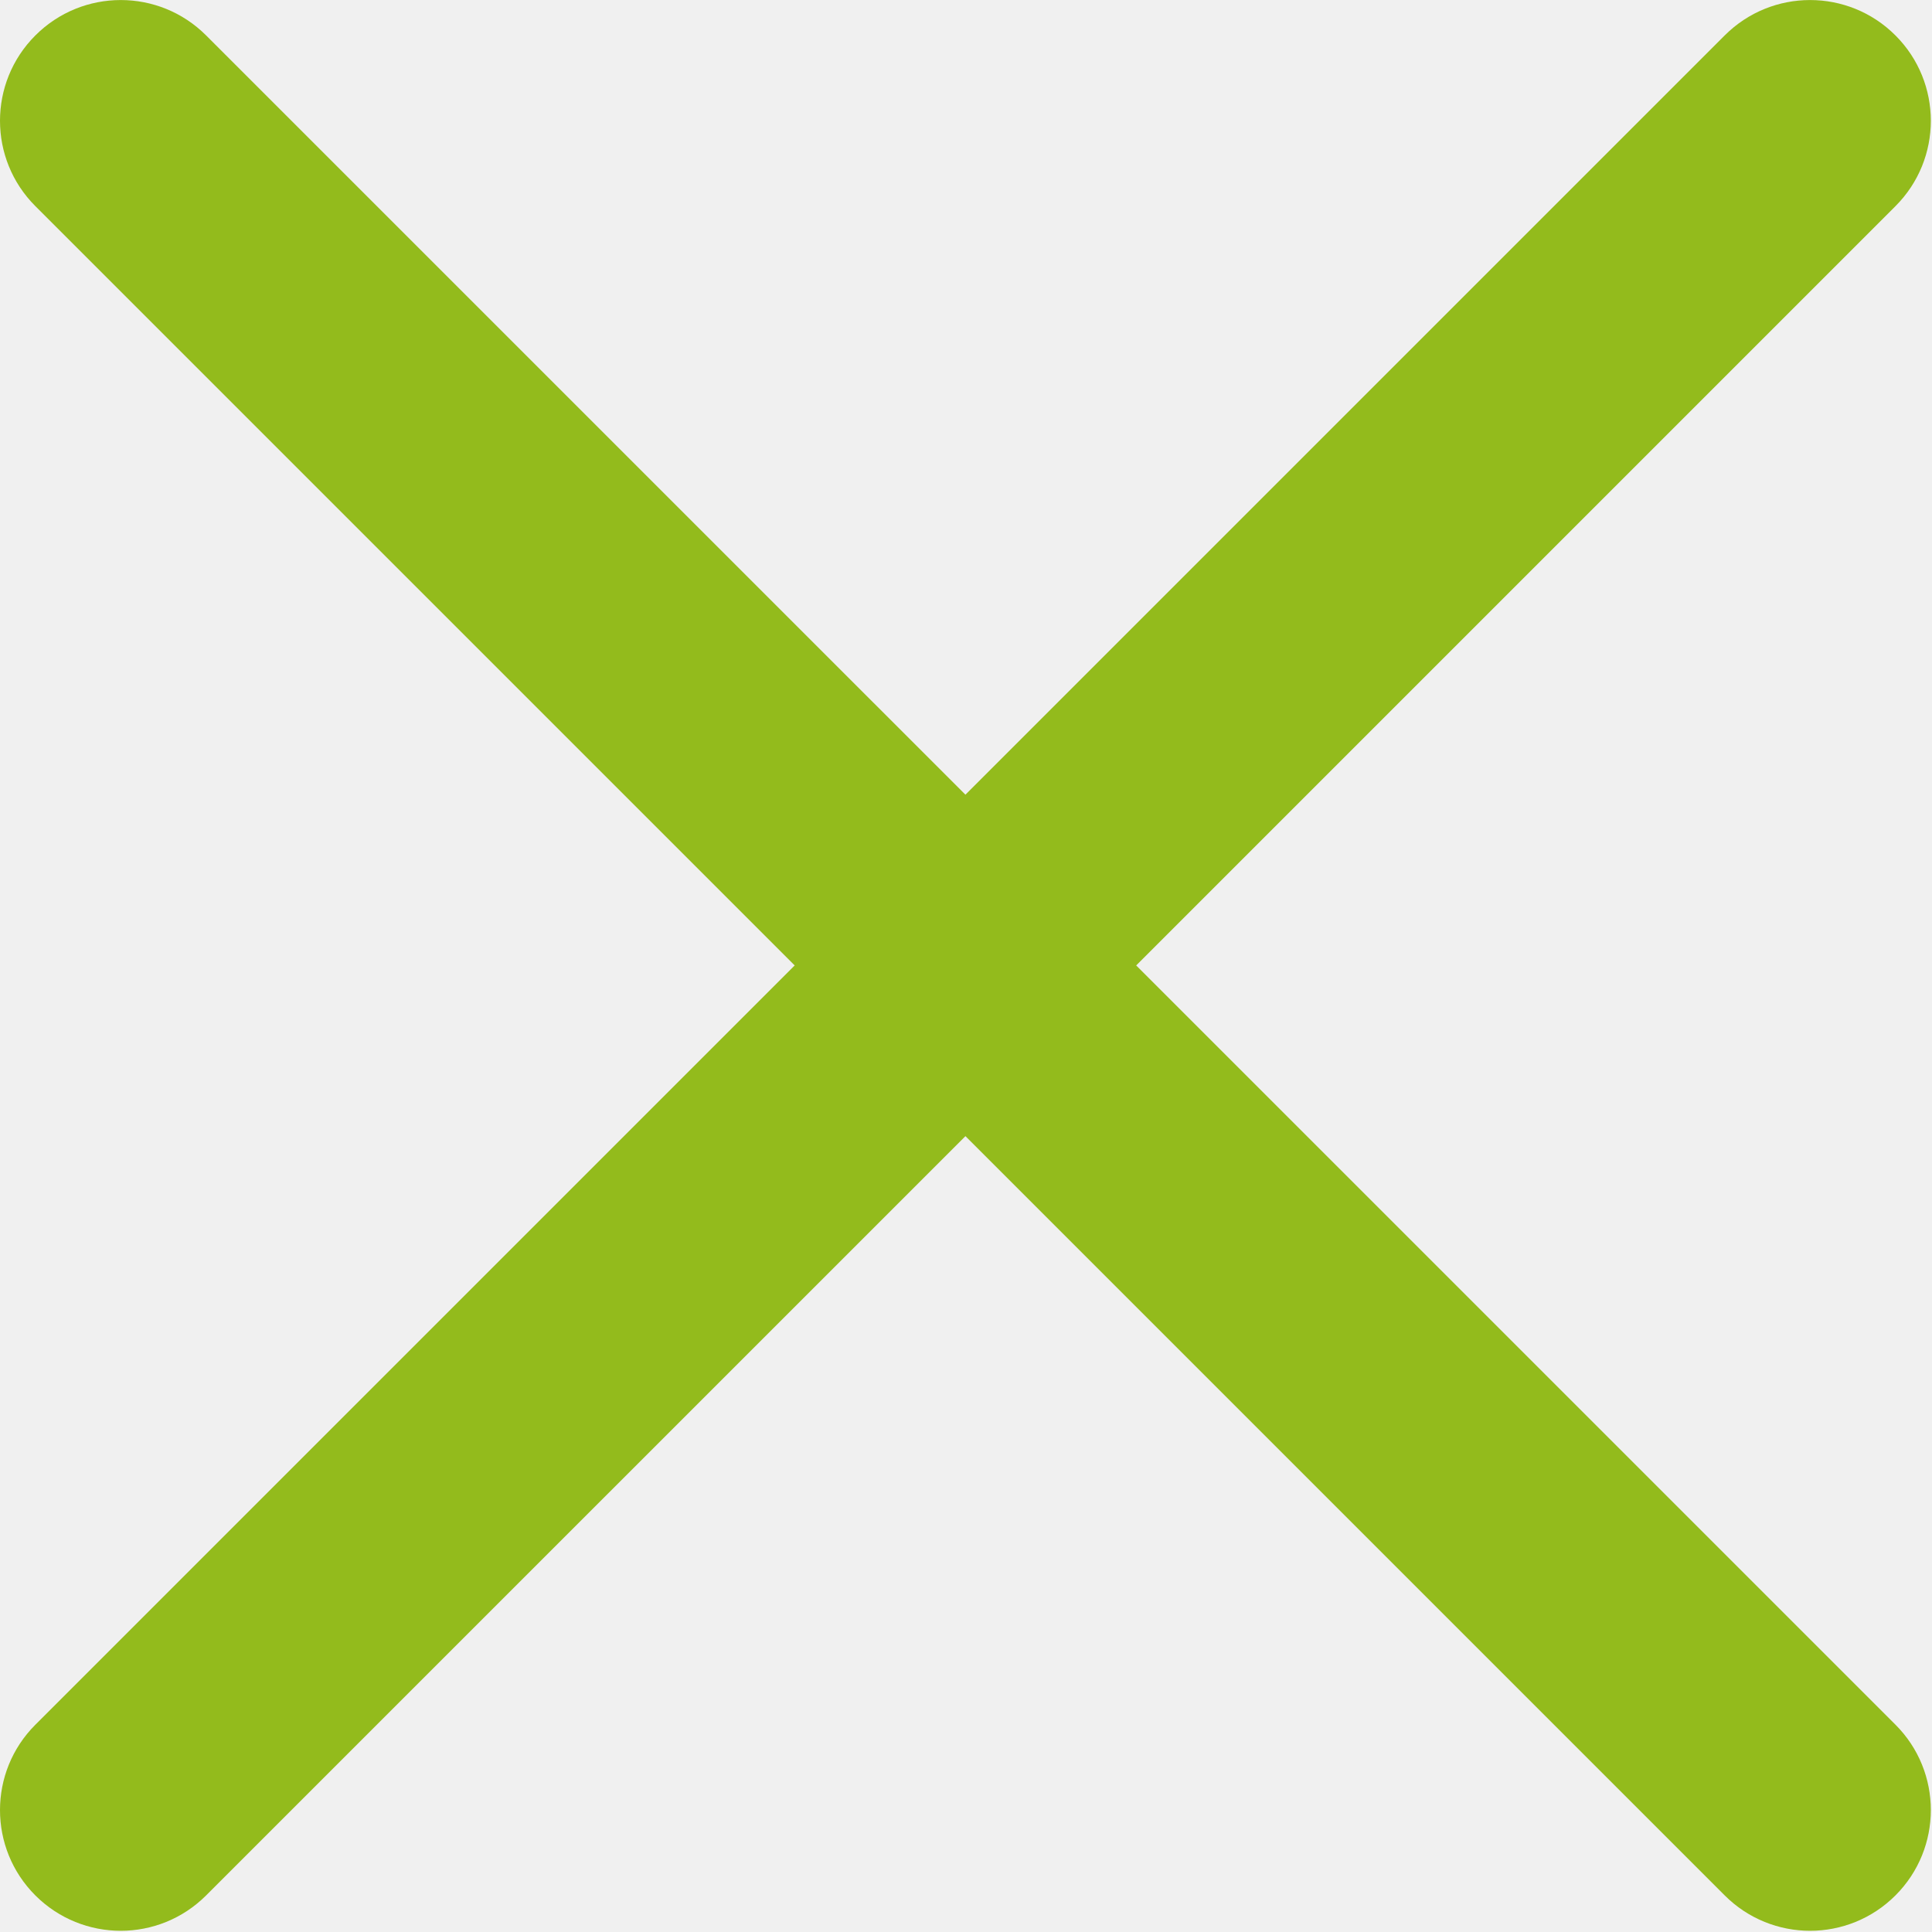
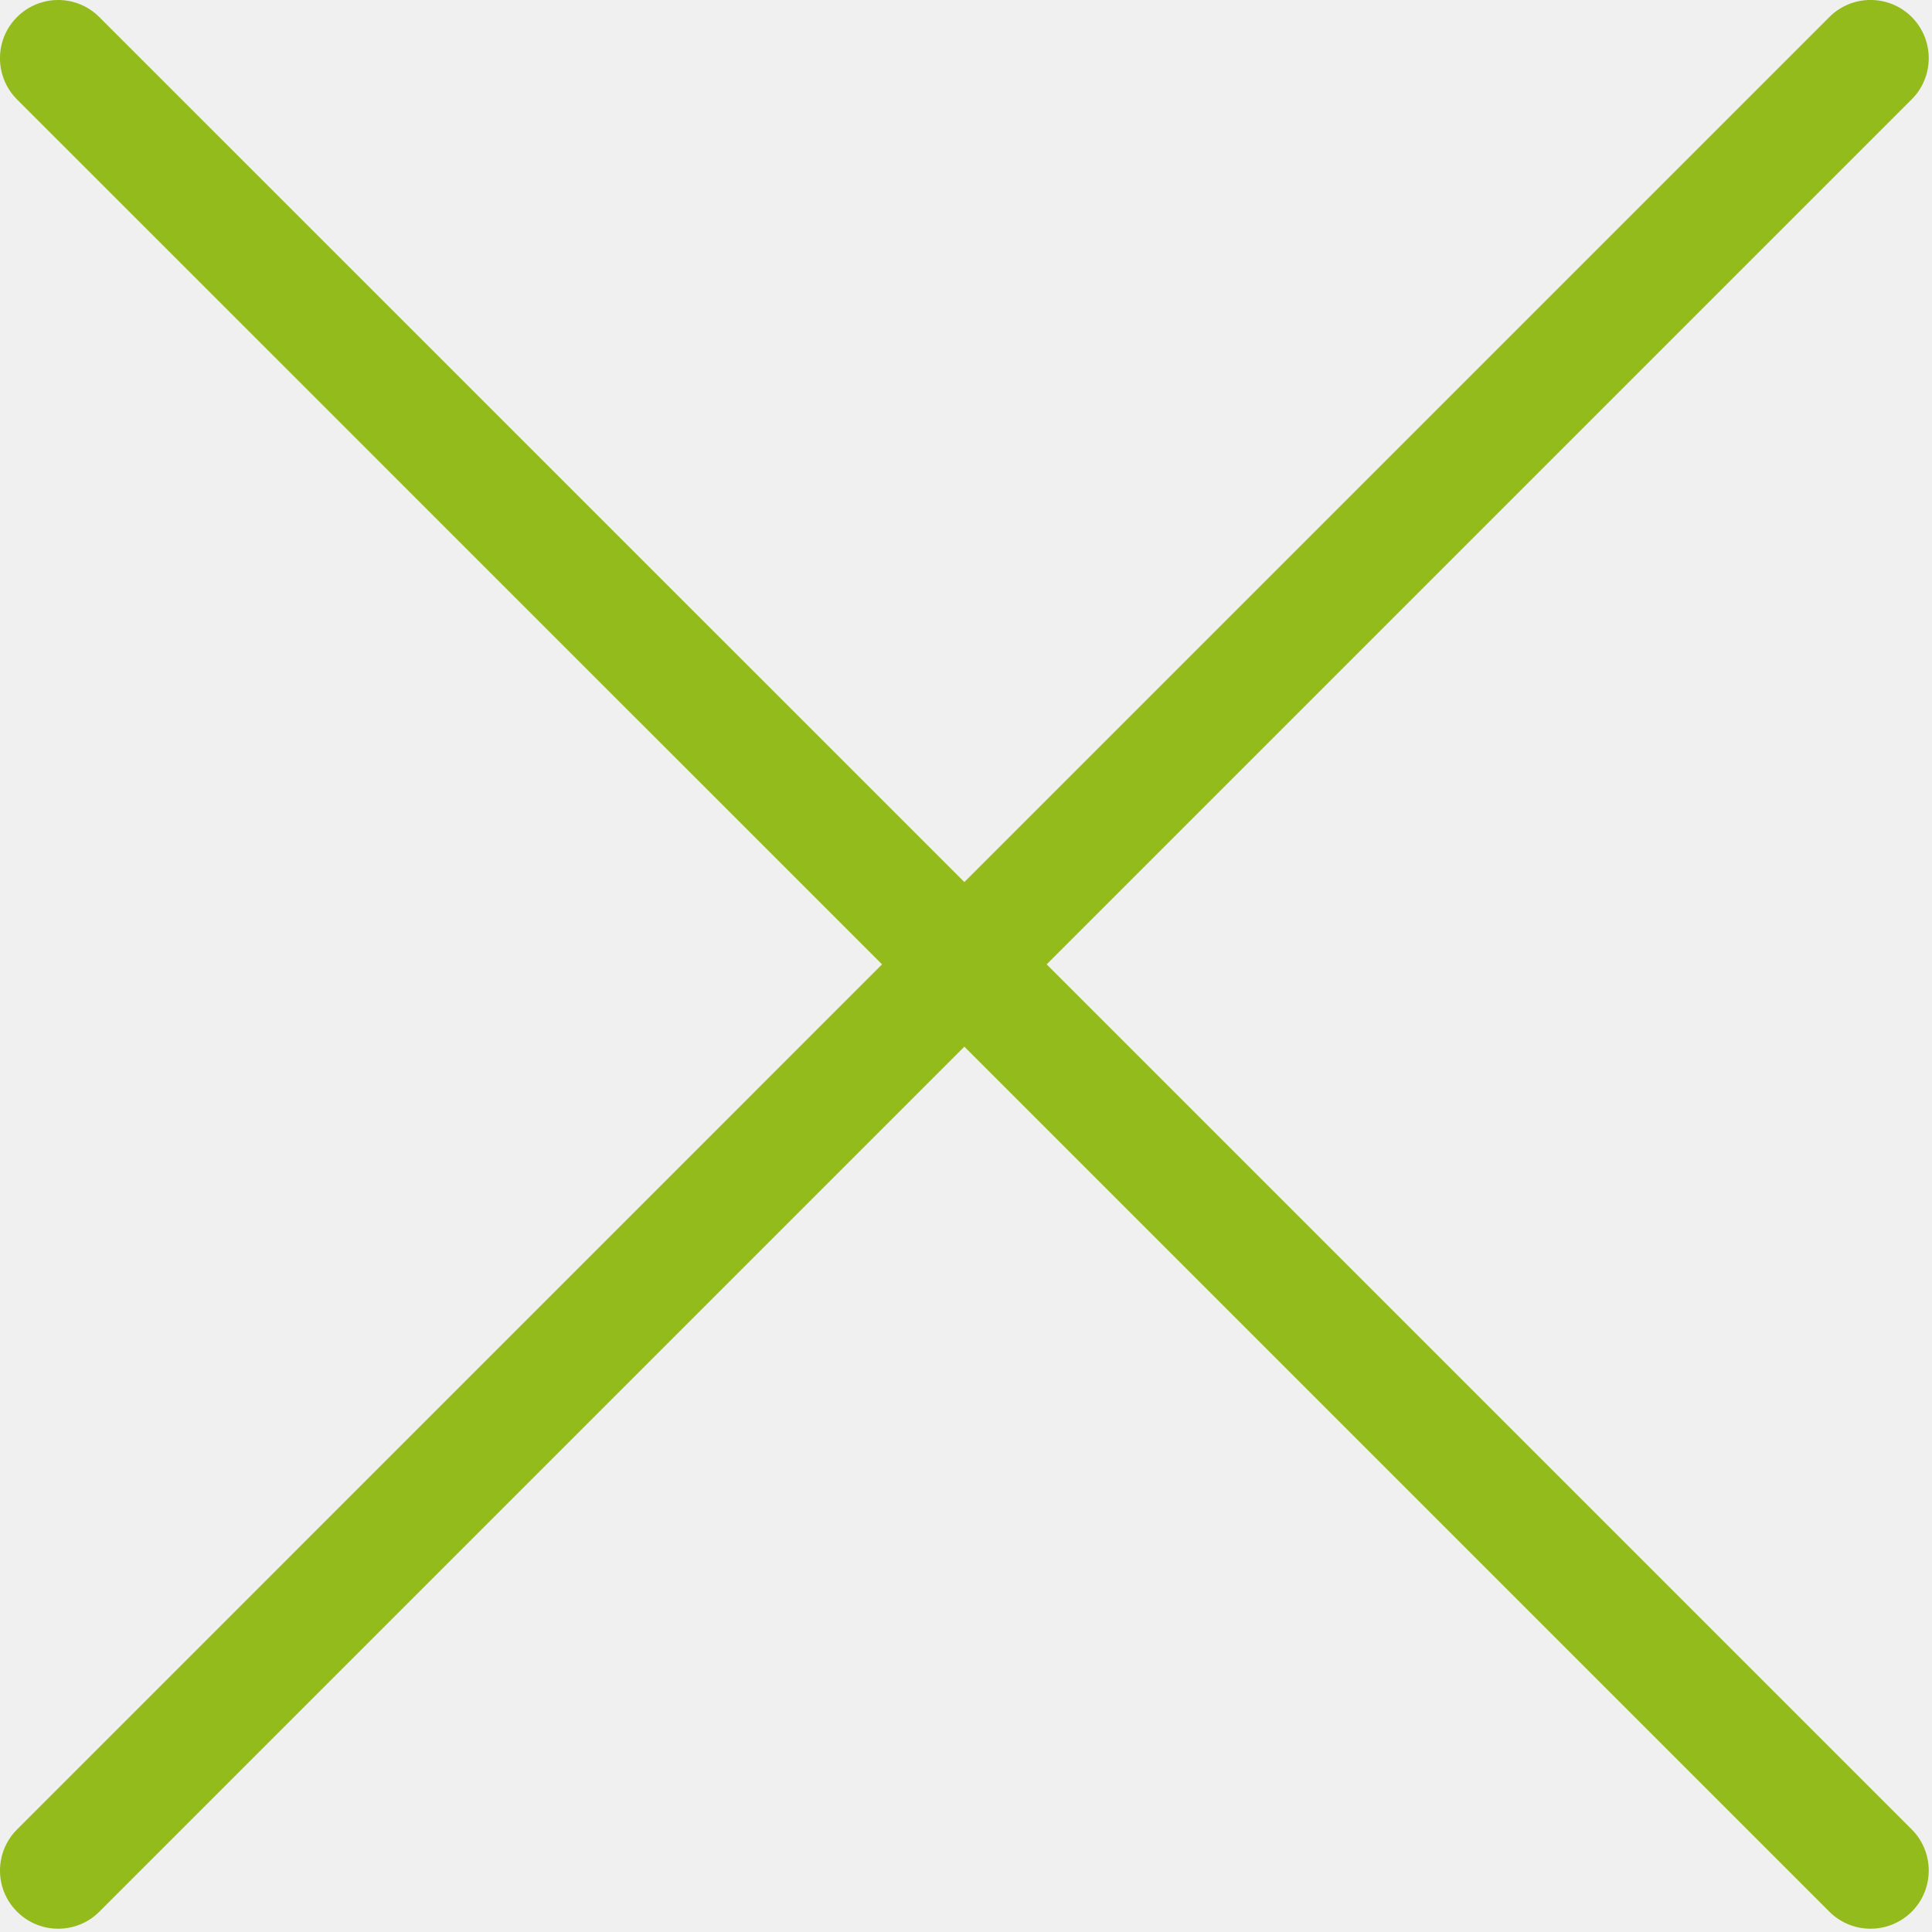
- <svg xmlns="http://www.w3.org/2000/svg" width="26" height="26" viewBox="0 0 48 48" fill="none">
-   <g clip-path="url(#clip0)">
-     <path d="M28.228 23.986L47.092 5.122C48.264 3.951 48.264 2.051 47.092 0.88C45.92 -0.292 44.022 -0.292 42.85 0.88L23.986 19.744L5.121 0.88C3.949 -0.292 2.051 -0.292 0.879 0.88C-0.293 2.051 -0.293 3.951 0.879 5.122L19.744 23.986L0.879 42.85C-0.293 44.021 -0.293 45.921 0.879 47.092C1.465 47.677 2.233 47.97 3 47.97C3.767 47.97 4.535 47.677 5.121 47.091L23.986 28.227L42.85 47.091C43.436 47.677 44.204 47.97 44.971 47.97C45.738 47.97 46.506 47.677 47.092 47.091C48.264 45.92 48.264 44.02 47.092 42.849L28.228 23.986Z" fill="#93BB1C" />
+ <svg xmlns="http://www.w3.org/2000/svg" width="20" height="20" viewBox="0 0 20 20" fill="none">
+   <g clip-path="url(#clip0_109_290)">
+     <path d="M0.177 19.79C0.294 19.907 0.448 19.966 0.602 19.966C0.757 19.966 0.911 19.907 1.028 19.79L9.983 10.835L18.938 19.79C19.055 19.907 19.21 19.966 19.364 19.966C19.518 19.966 19.672 19.907 19.79 19.79C20.025 19.555 20.025 19.173 19.79 18.938L10.835 9.983L19.79 1.028C20.025 0.793 20.025 0.412 19.79 0.176C19.555 -0.059 19.173 -0.059 18.938 0.176L9.983 9.131L1.028 0.177C0.793 -0.059 0.412 -0.059 0.176 0.177C-0.059 0.412 -0.059 0.793 0.176 1.029L9.131 9.983L0.177 18.938C-0.059 19.173 -0.059 19.555 0.177 19.79Z" fill="#93BB1C" />
  </g>
  <defs>
-     <clipPath id="clip0">
-       <rect width="47.971" height="47.971" fill="white" />
+     <clipPath id="clip0_109_290">
+       <rect width="20" height="20" fill="white" />
    </clipPath>
  </defs>
</svg>
